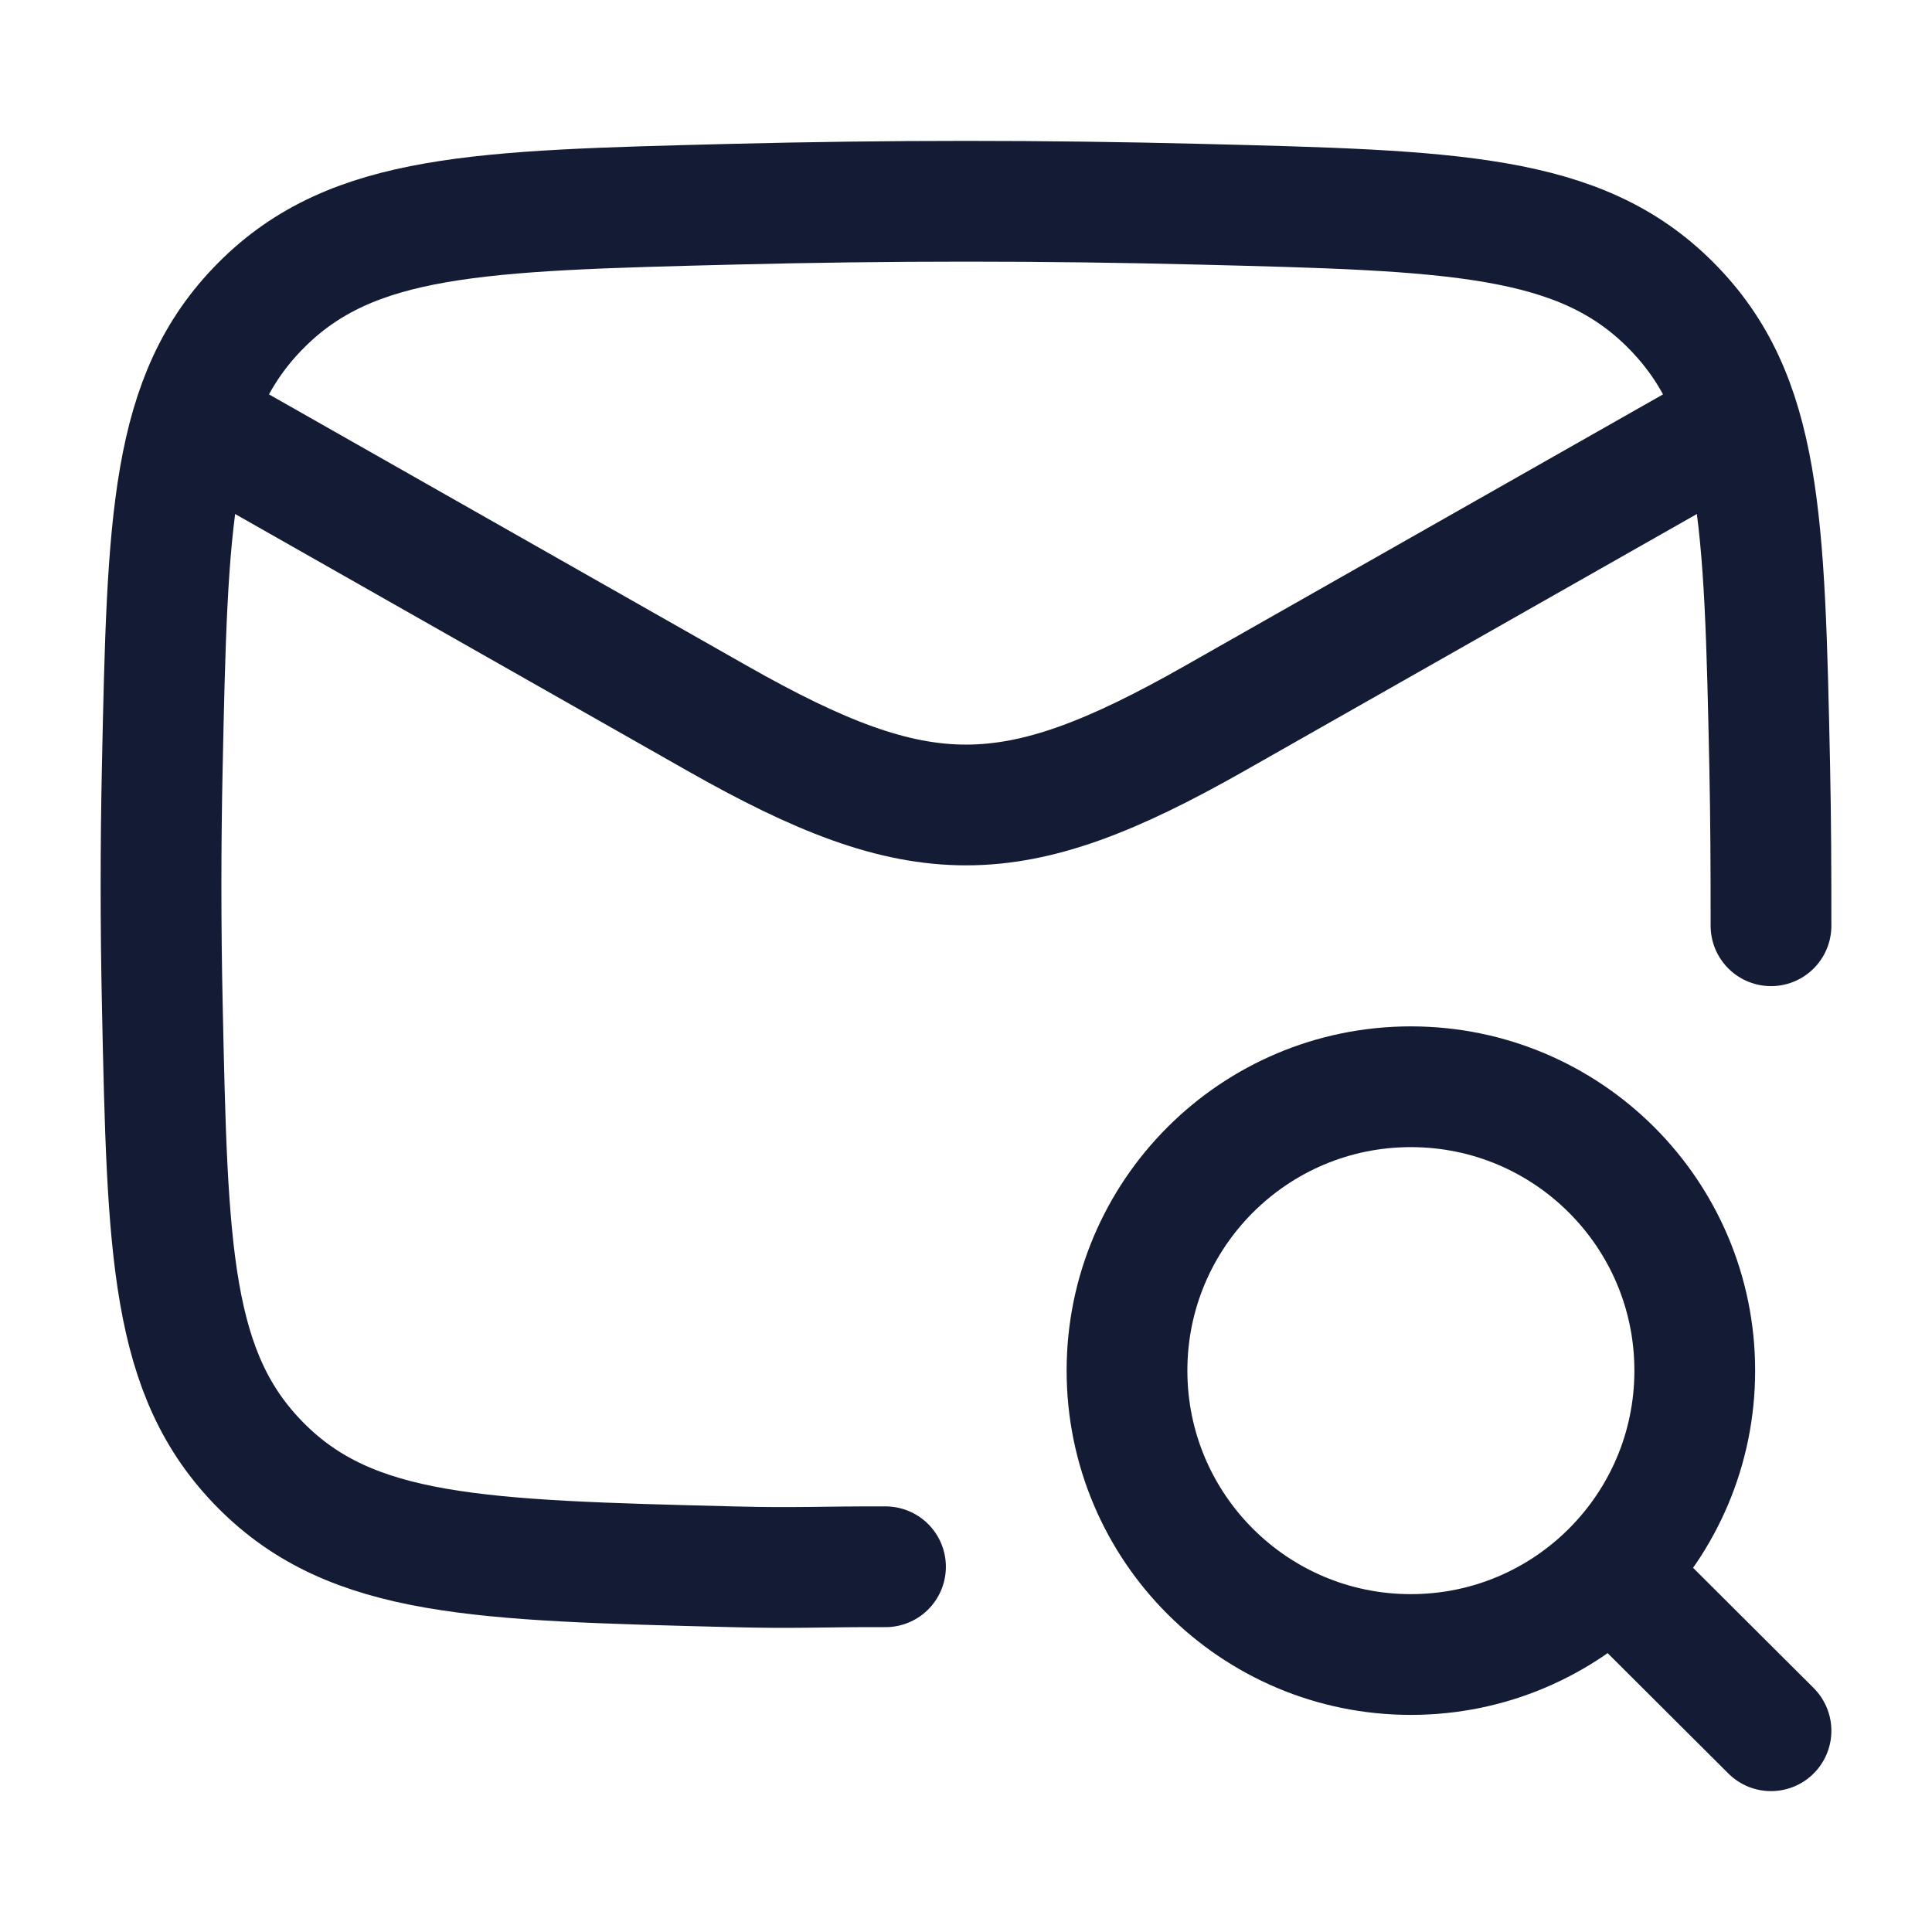
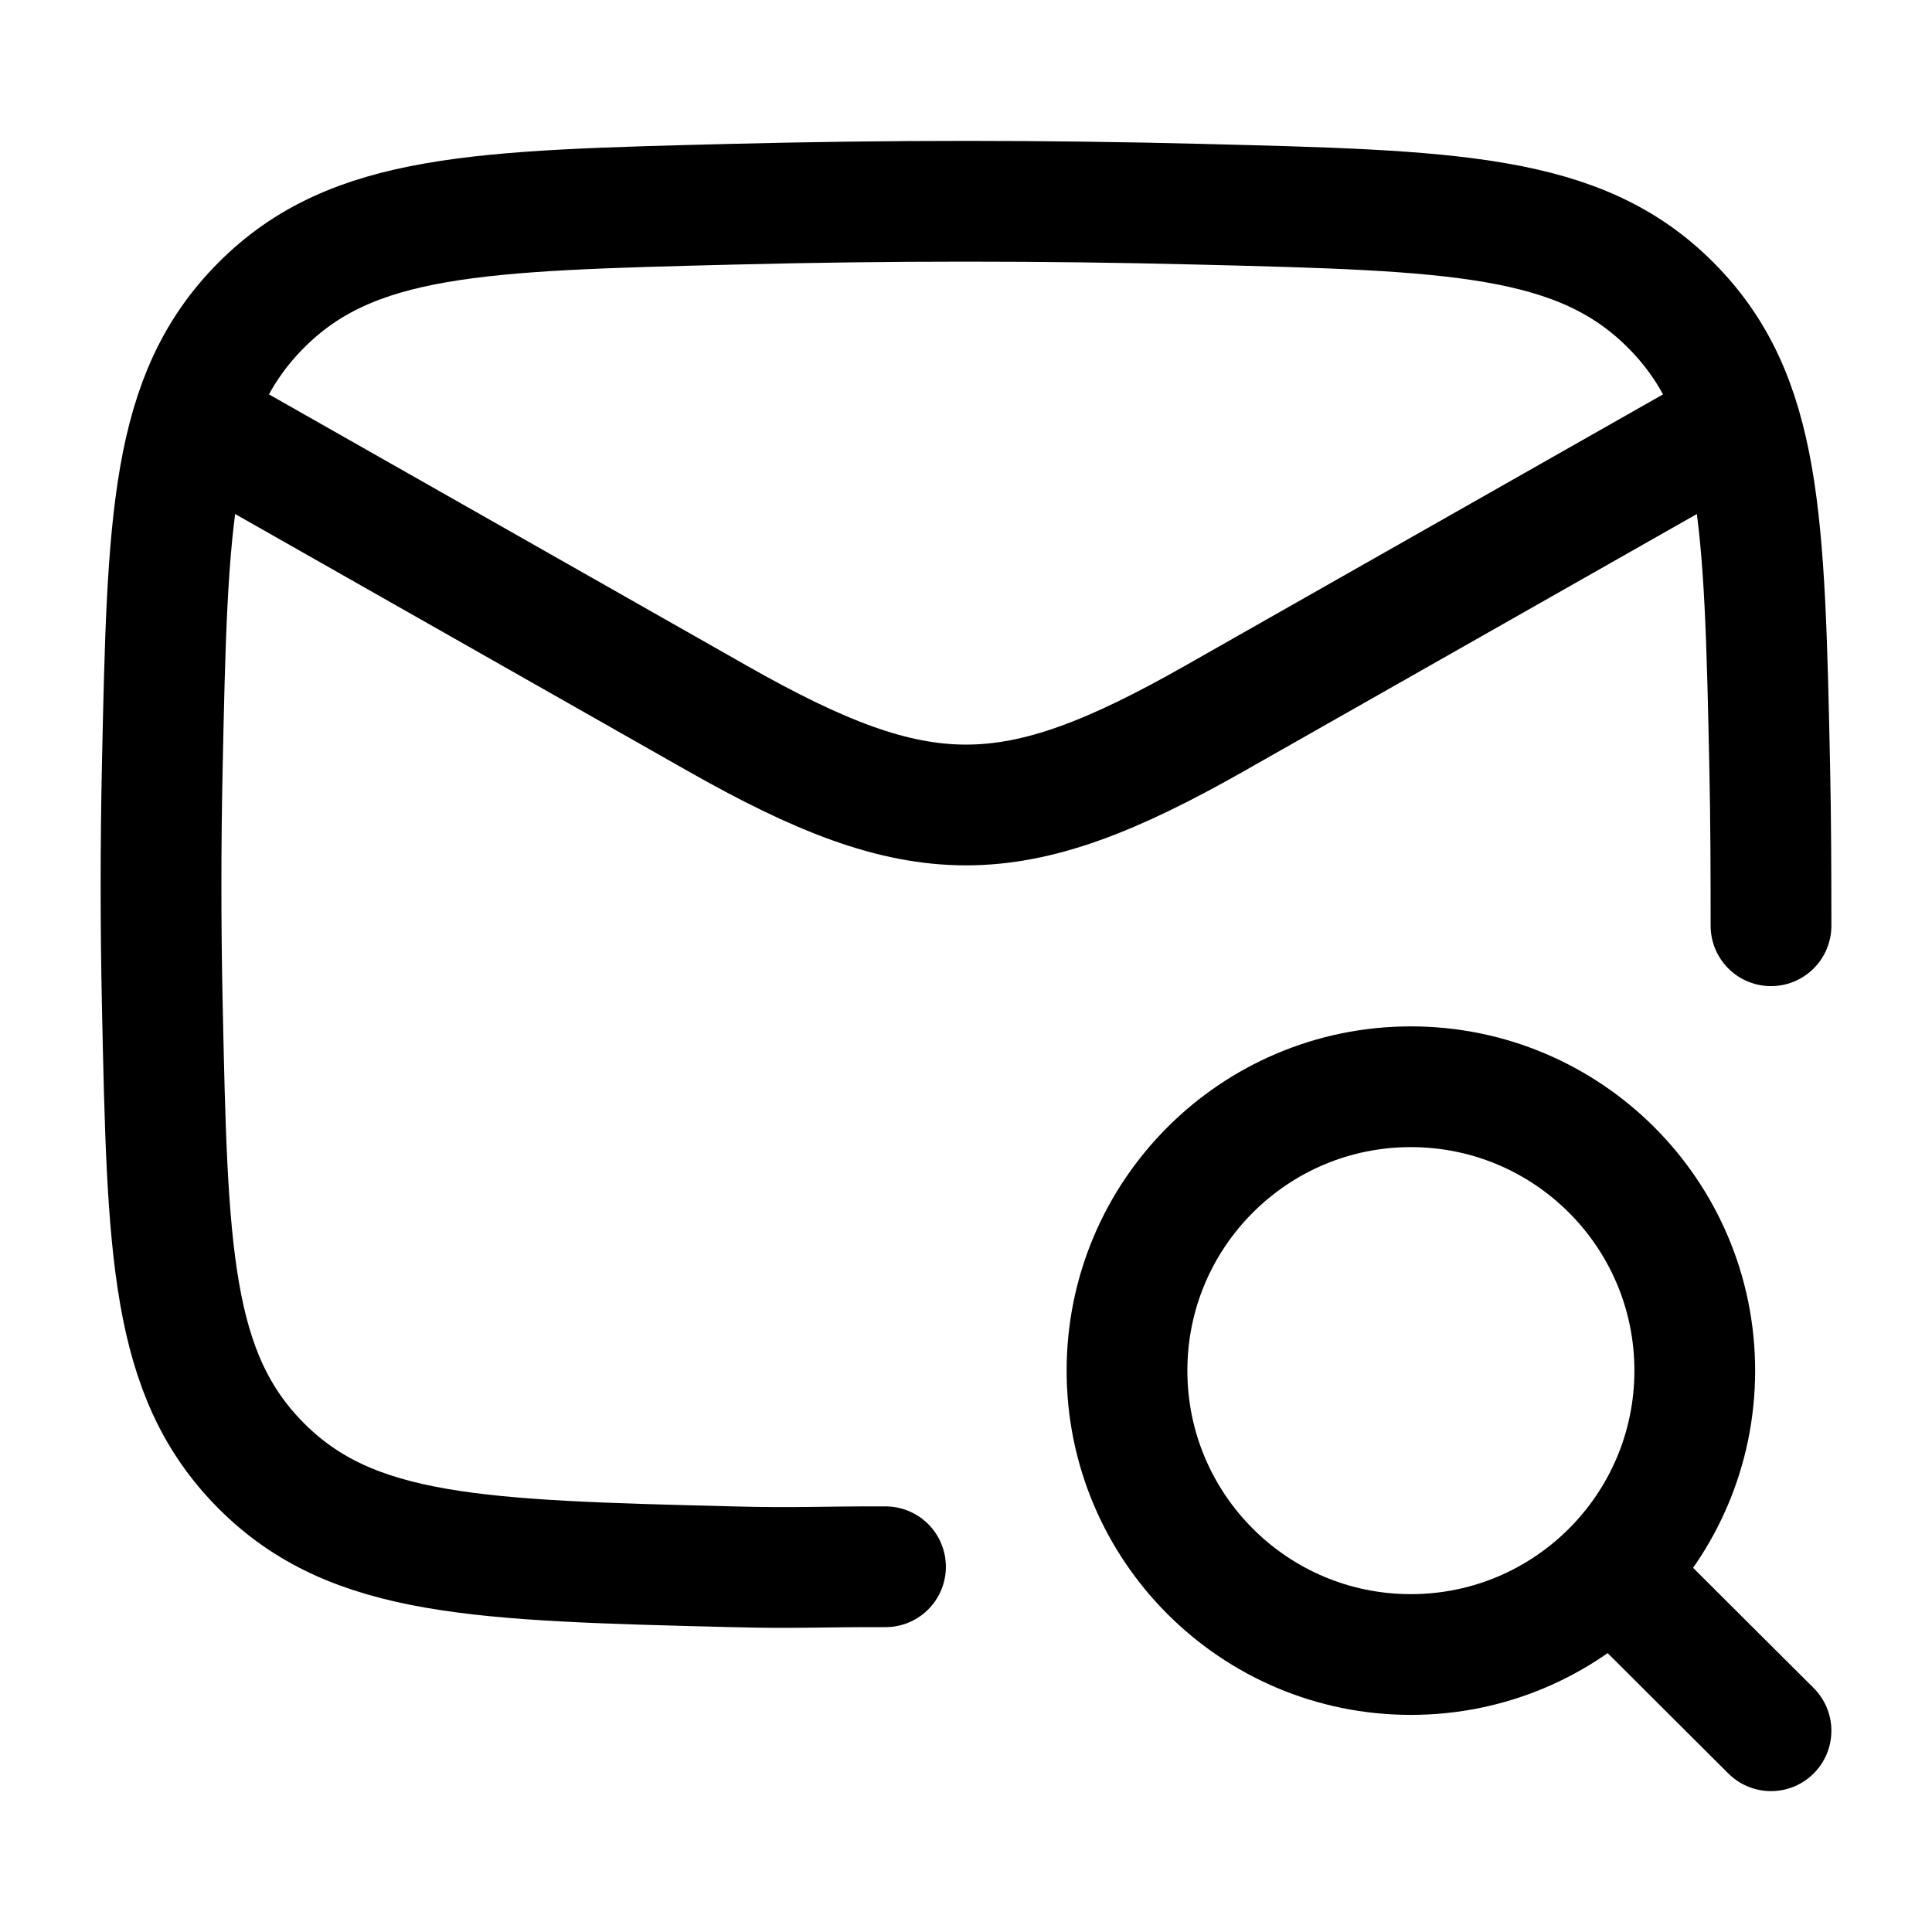
<svg xmlns="http://www.w3.org/2000/svg" width="24" height="24" viewBox="0 0 24 24" fill="none">
-   <path d="M11 19.463C10.201 19.46 9.902 19.484 9.099 19.463C5.95 19.384 4.376 19.345 3.245 18.209C2.114 17.074 2.081 15.541 2.016 12.476C1.995 11.49 1.995 10.51 2.016 9.524C2.081 6.459 2.114 4.926 3.245 3.791C4.376 2.655 5.95 2.616 9.099 2.537C11.039 2.488 12.961 2.488 14.901 2.537C18.05 2.616 19.624 2.655 20.755 3.791C21.886 4.926 21.919 6.459 21.984 9.524C21.998 10.183 22 10.841 22 11.5" stroke="#141B34" stroke-width="1.5" stroke-linecap="round" stroke-linejoin="round" />
-   <path d="M2 5L8.913 8.925C11.439 10.358 12.561 10.358 15.087 8.925L22 5" stroke="#141B34" stroke-width="1.5" stroke-linejoin="round" />
-   <path d="M20.017 19.523L22 21.5M21.053 17.026C21.053 15.079 19.474 13.5 17.526 13.5C15.579 13.5 14 15.079 14 17.026C14 18.974 15.579 20.553 17.526 20.553C19.474 20.553 21.053 18.974 21.053 17.026Z" stroke="#141B34" stroke-width="1.5" stroke-linecap="round" stroke-linejoin="round" />
+   <path d="M11 19.463C10.201 19.46 9.902 19.484 9.099 19.463C5.95 19.384 4.376 19.345 3.245 18.209C2.114 17.074 2.081 15.541 2.016 12.476C1.995 11.49 1.995 10.51 2.016 9.524C2.081 6.459 2.114 4.926 3.245 3.791C4.376 2.655 5.95 2.616 9.099 2.537C11.039 2.488 12.961 2.488 14.901 2.537C18.05 2.616 19.624 2.655 20.755 3.791C21.886 4.926 21.919 6.459 21.984 9.524C21.998 10.183 22 10.841 22 11.5" stroke="currentColor" stroke-width="1.5" stroke-linecap="round" stroke-linejoin="round" />
+   <path d="M2 5L8.913 8.925C11.439 10.358 12.561 10.358 15.087 8.925L22 5" stroke="currentColor" stroke-width="1.5" stroke-linejoin="round" />
+   <path d="M20.017 19.523L22 21.5M21.053 17.026C21.053 15.079 19.474 13.5 17.526 13.5C15.579 13.5 14 15.079 14 17.026C14 18.974 15.579 20.553 17.526 20.553C19.474 20.553 21.053 18.974 21.053 17.026Z" stroke="currentColor" stroke-width="1.5" stroke-linecap="round" stroke-linejoin="round" />
</svg>
